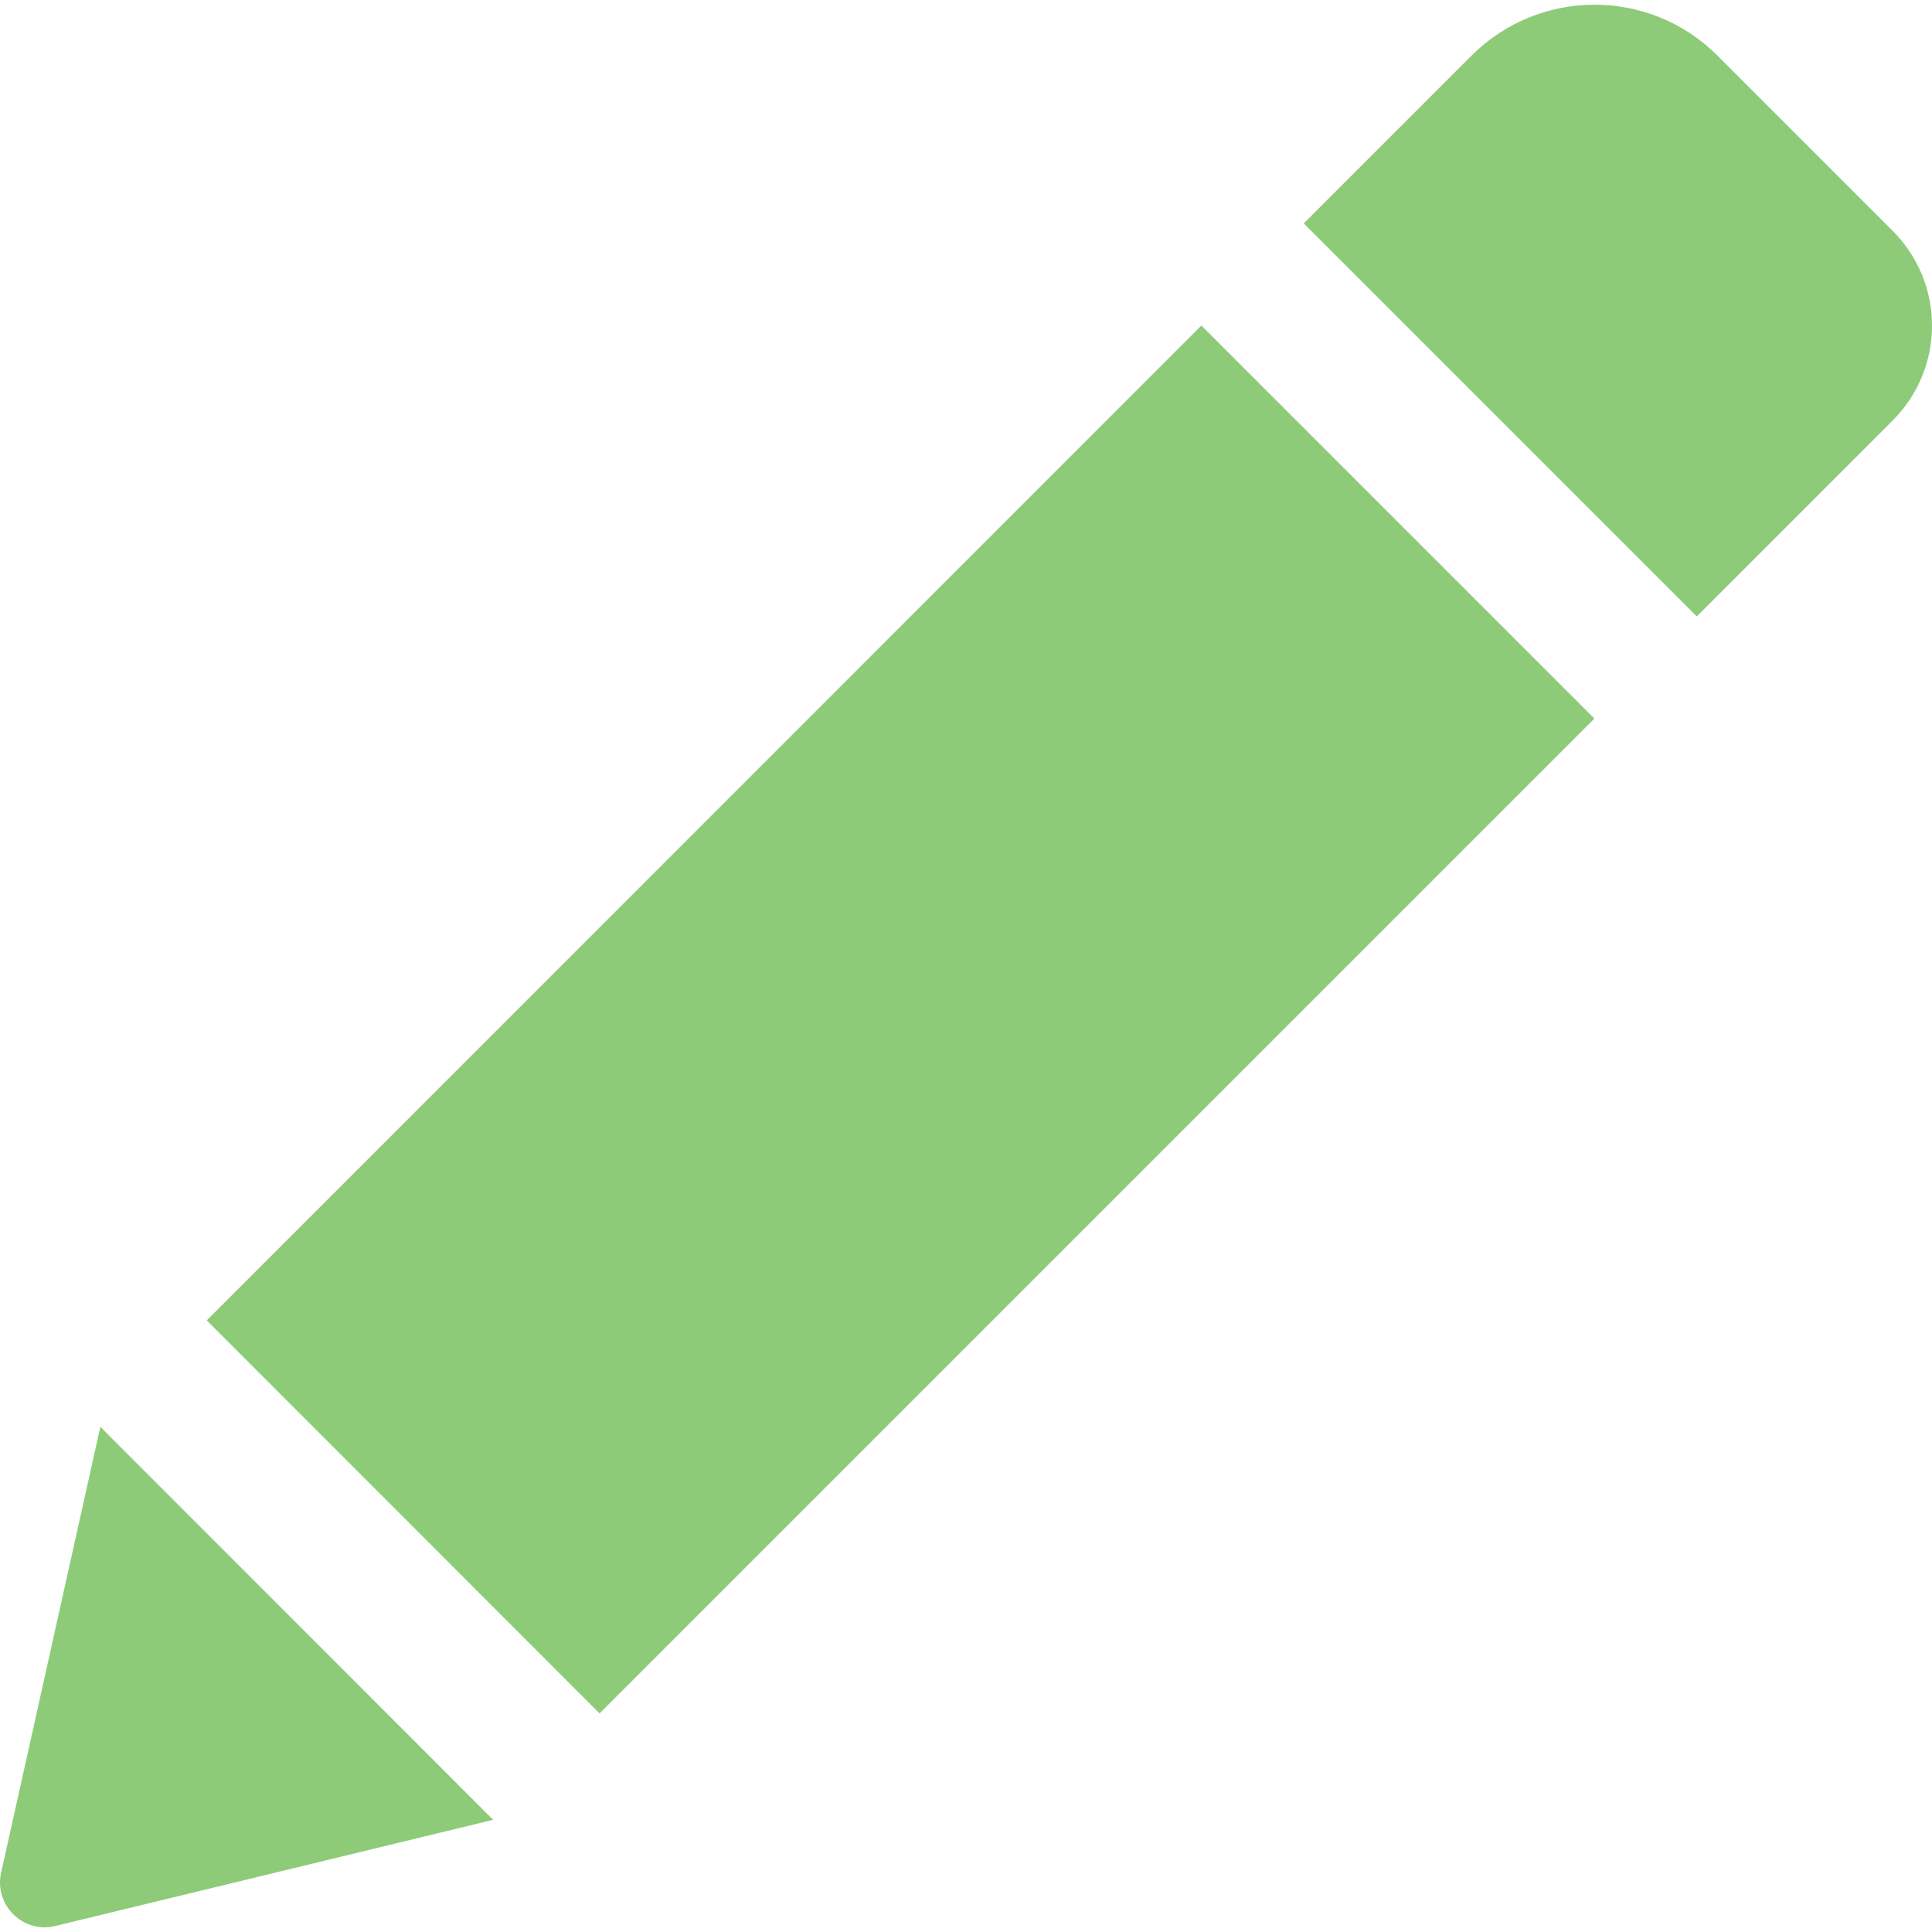
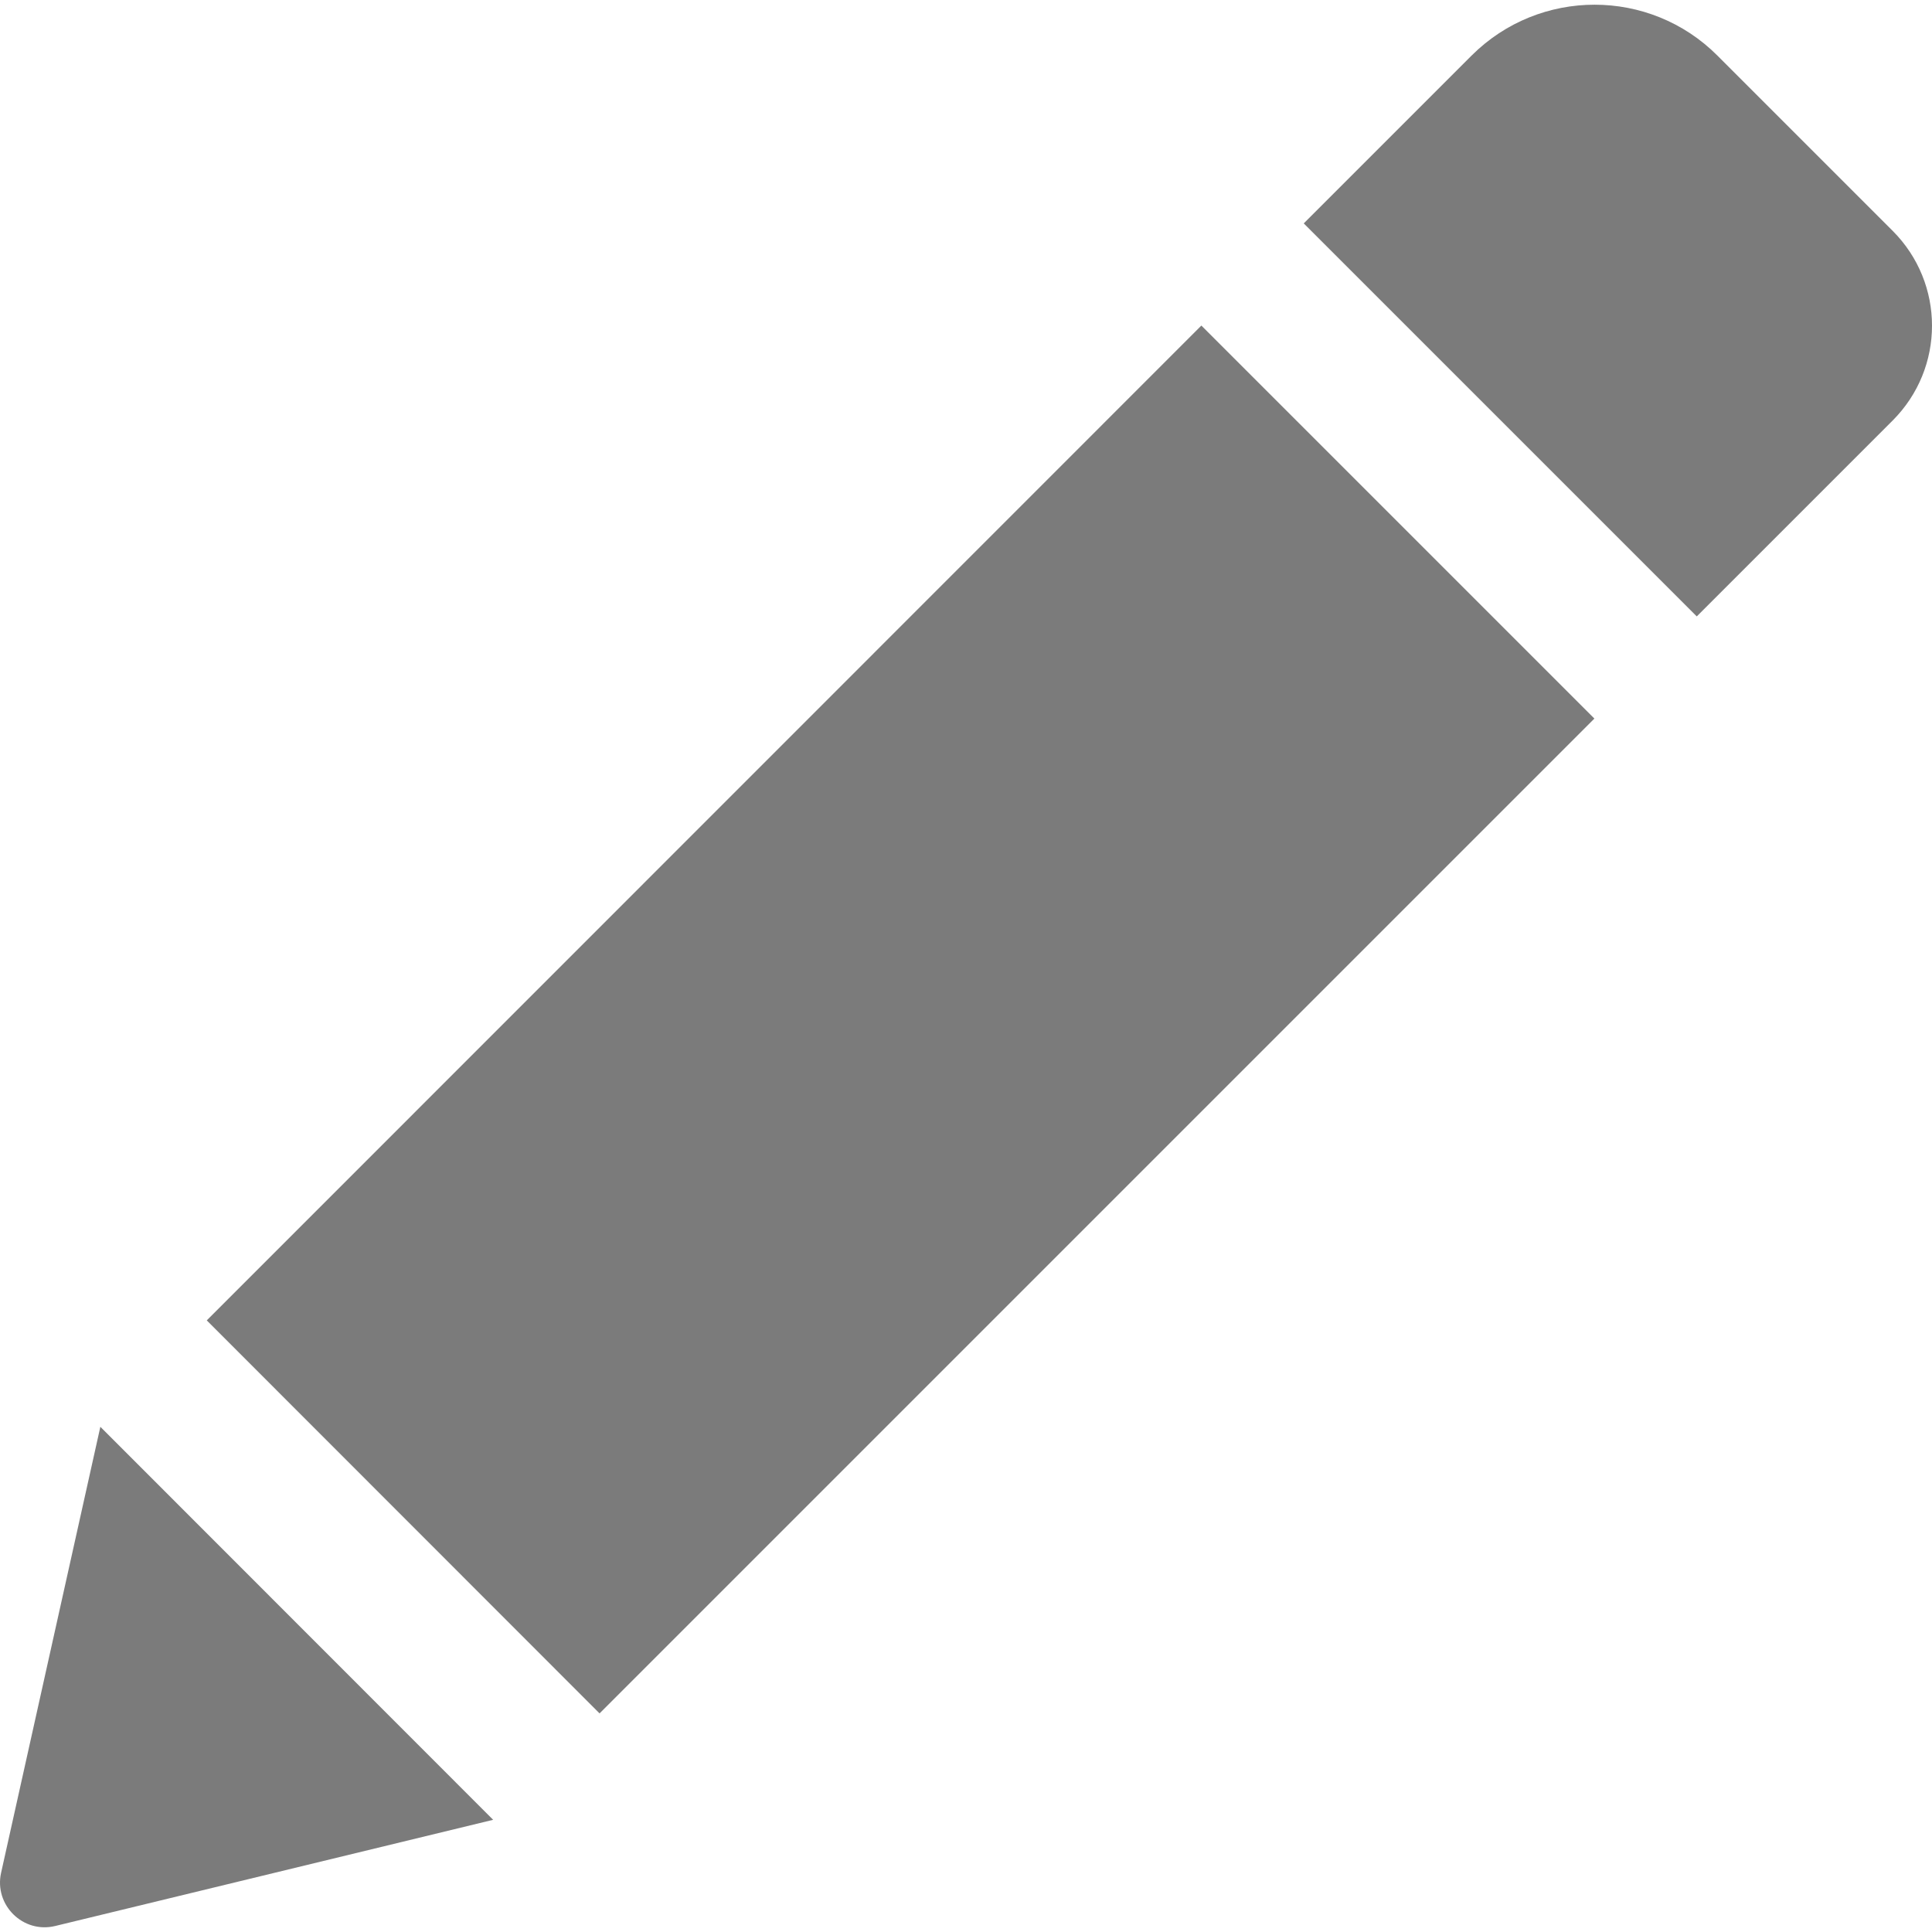
<svg xmlns="http://www.w3.org/2000/svg" version="1.1" id="Capa_1" x="0px" y="0px" width="512px" height="512px" viewBox="0 0 528.899 528.899" style="enable-background:new 0 0 528.899 528.899;" xml:space="preserve">
  <g>
    <g>
-       <path d="M328.883,89.125l107.59,107.589l-272.34,272.34L56.604,361.465L328.883,89.125z M518.113,63.177l-47.981-47.981   c-18.543-18.543-48.653-18.543-67.259,0l-45.961,45.961l107.59,107.59l53.611-53.611   C532.495,100.753,532.495,77.559,518.113,63.177z M0.3,512.69c-1.958,8.812,5.998,16.708,14.811,14.565l119.891-29.069   L27.473,390.597L0.3,512.69z" data-original="#000000" class="active-path" data-old_color="#000000" fill="#8DCB78" />
+       <path d="M328.883,89.125l107.59,107.589l-272.34,272.34L56.604,361.465L328.883,89.125z M518.113,63.177l-47.981-47.981   c-18.543-18.543-48.653-18.543-67.259,0l-45.961,45.961l107.59,107.59l53.611-53.611   C532.495,100.753,532.495,77.559,518.113,63.177z M0.3,512.69c-1.958,8.812,5.998,16.708,14.811,14.565l119.891-29.069   L27.473,390.597L0.3,512.69z" data-original="#000000" class="active-path" data-old_color="#000000" fill="#7B7B7B" />
    </g>
  </g>
</svg>
